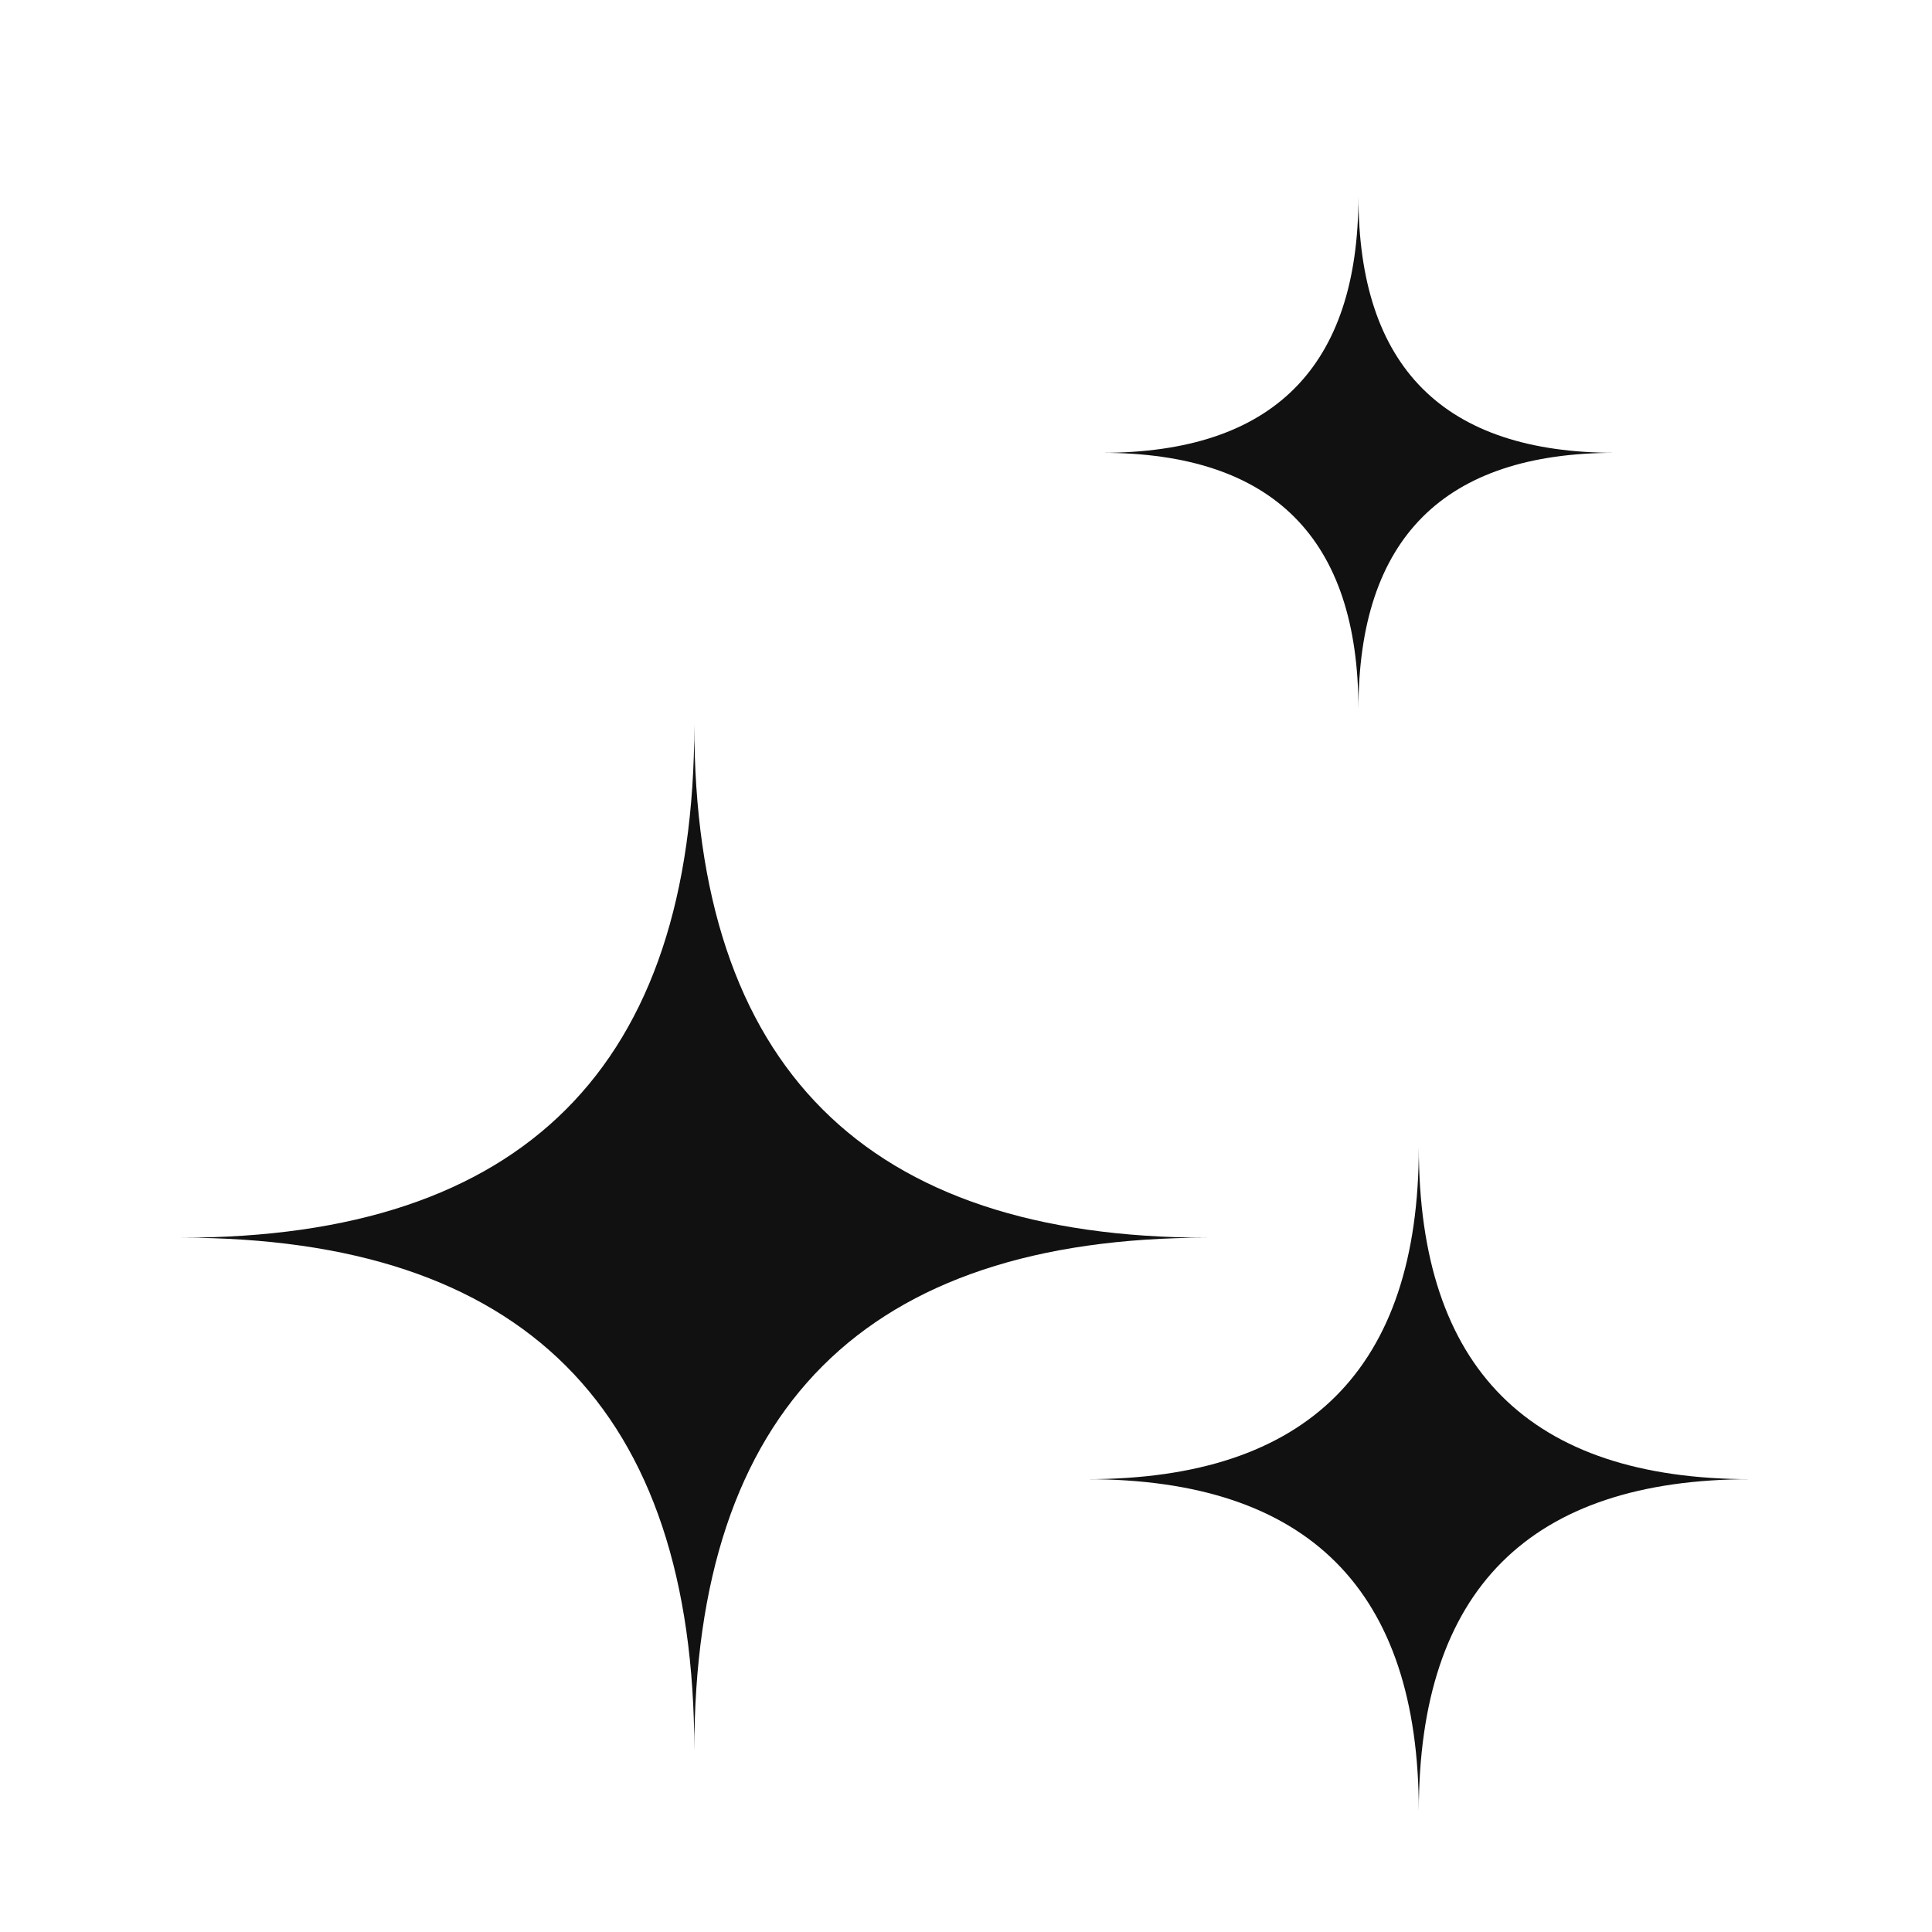
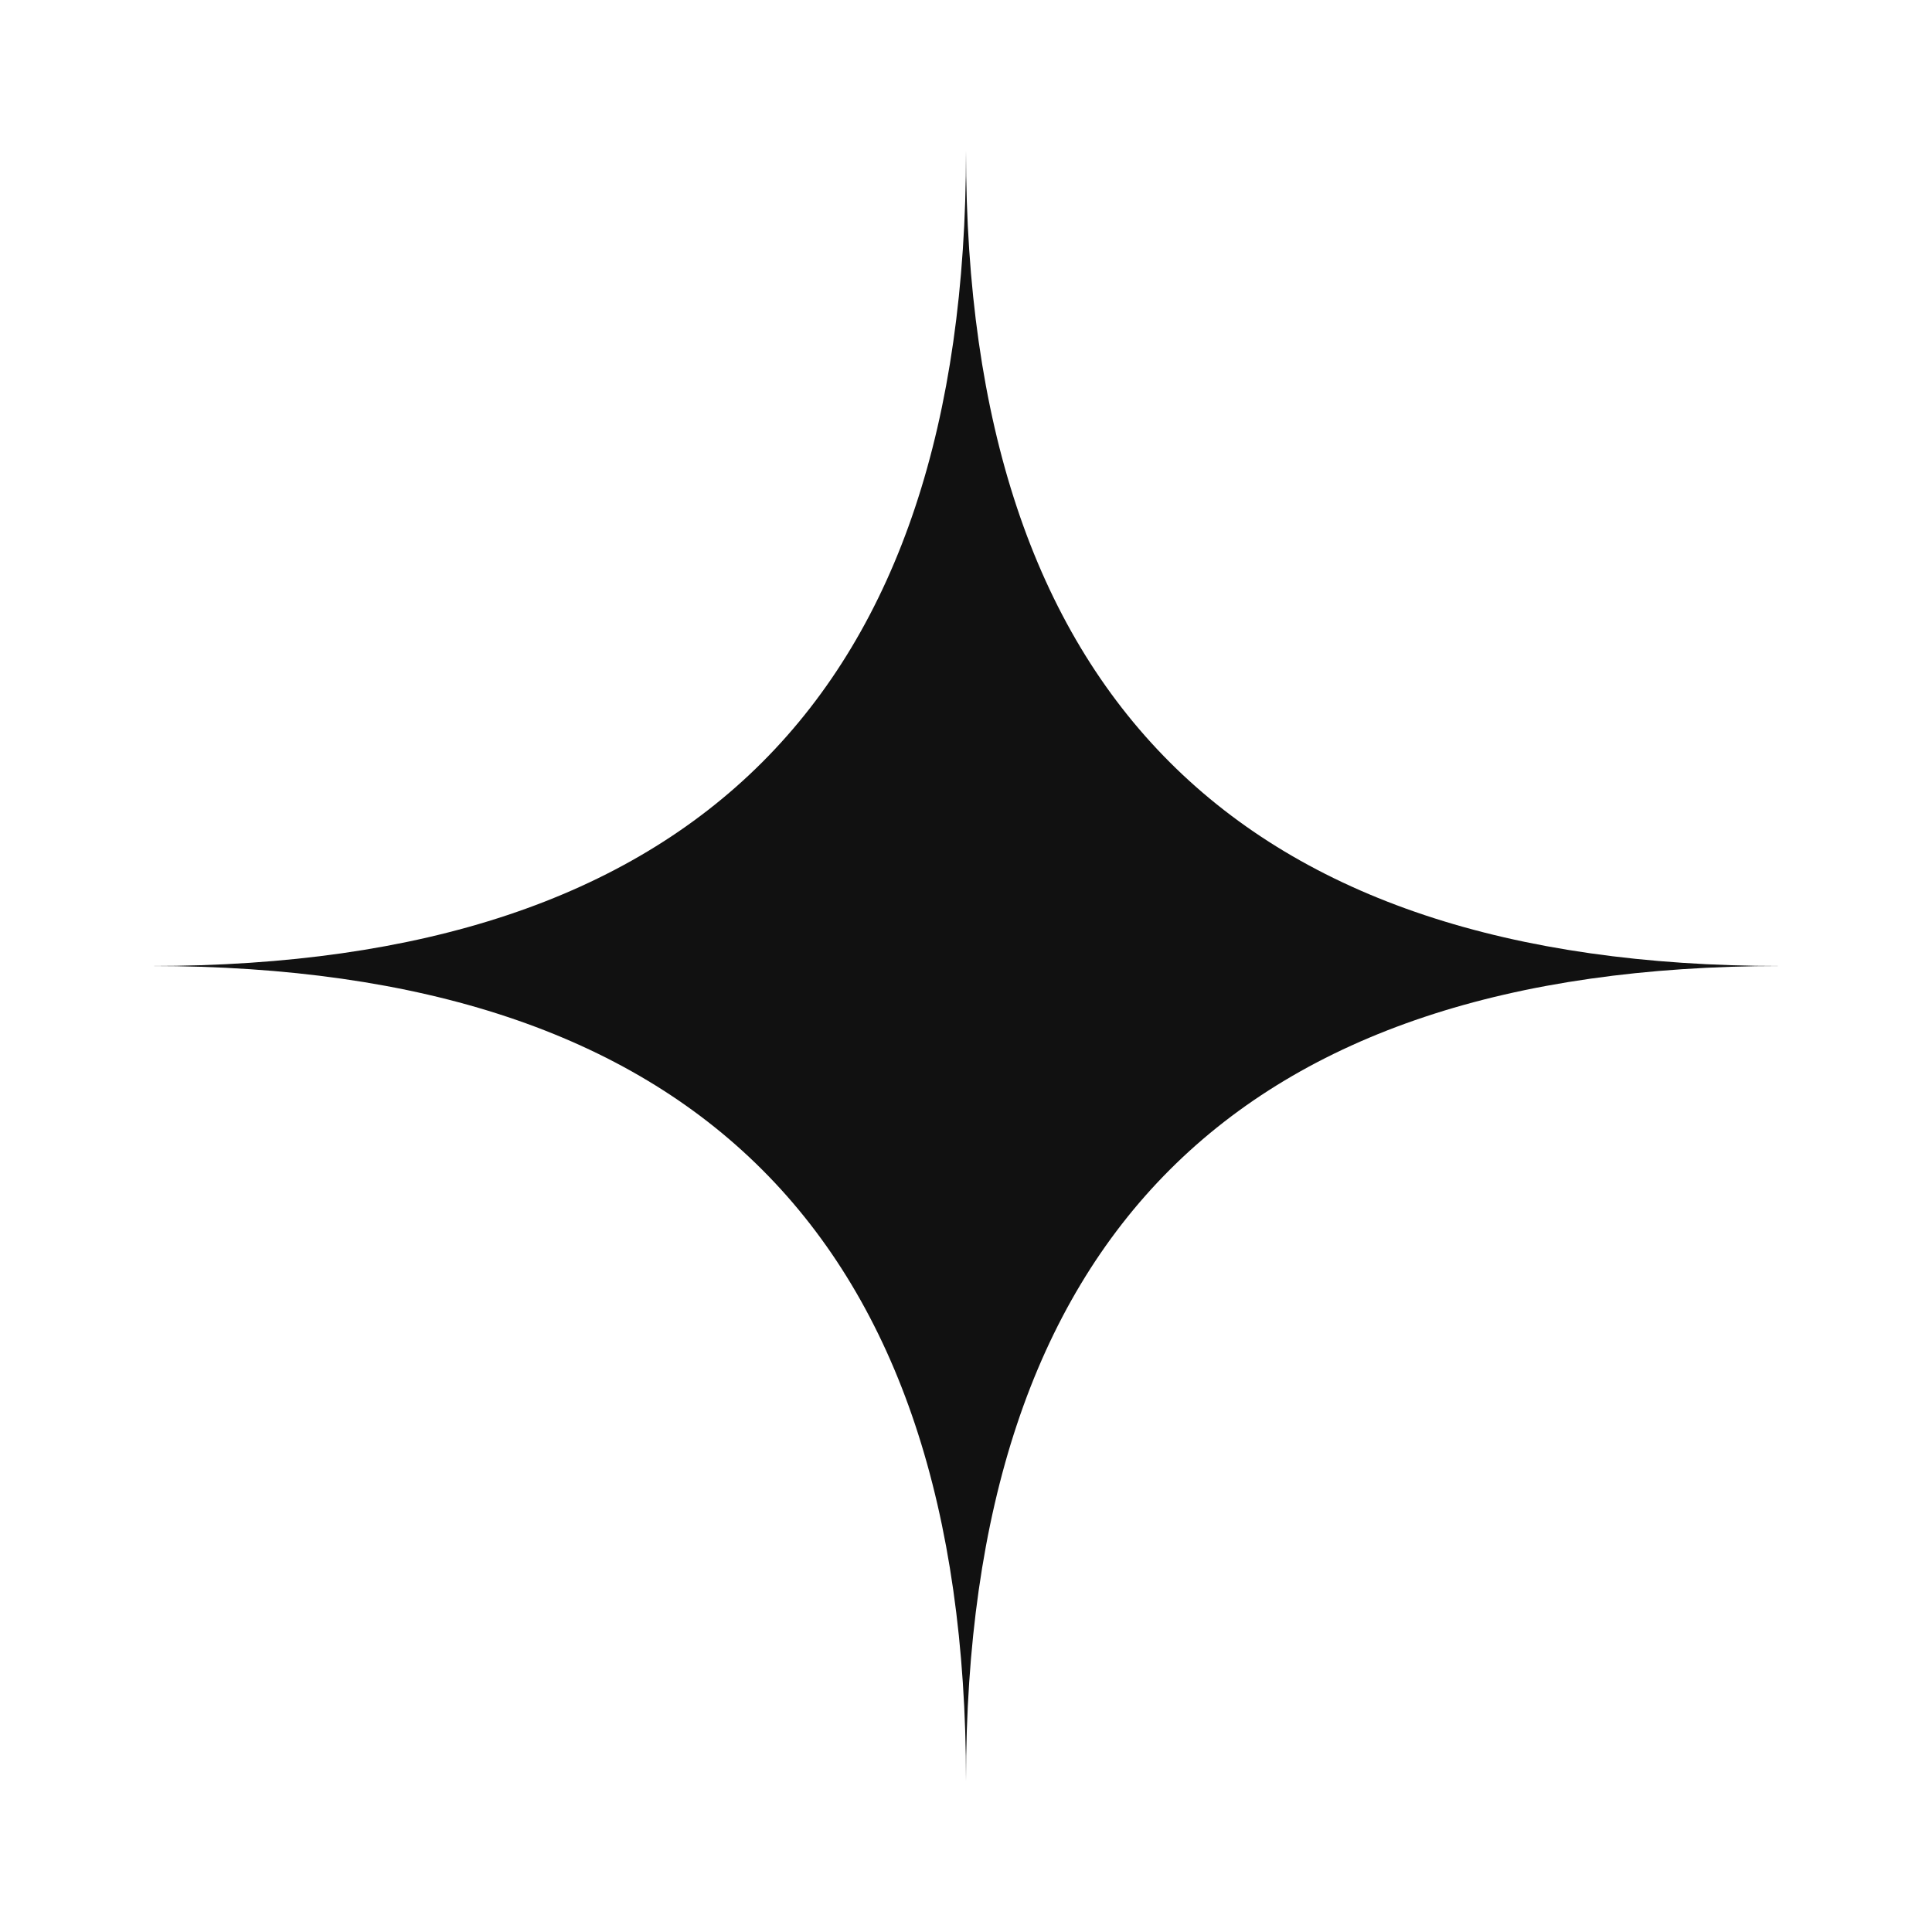
<svg xmlns="http://www.w3.org/2000/svg" viewBox="0 0 64 64">
  <rect width="64" height="64" fill="#FFFFFF" />
-   <g fill="#111111">
-     <path d="M23 24 Q23 41 40 41 Q23 41 23 58 Q23 41 6 41 Q23 41 23 24 Z" />
-     <path d="M47 38 Q47 49 58 49 Q47 49 47 60 Q47 49 36 49 Q47 49 47 38 Z" />
-     <path d="M45 6.5 Q45 15 53.5 15 Q45 15 45 23.5 Q45 15 36.5 15 Q45 15 45 6.5 Z" />
-   </g>
+   <path fill="#111111" d="M32 5 Q32 32 59 32 Q32 32 32 59 Q32 32 5 32 Q32 32 32 5 Z" />
</svg>
